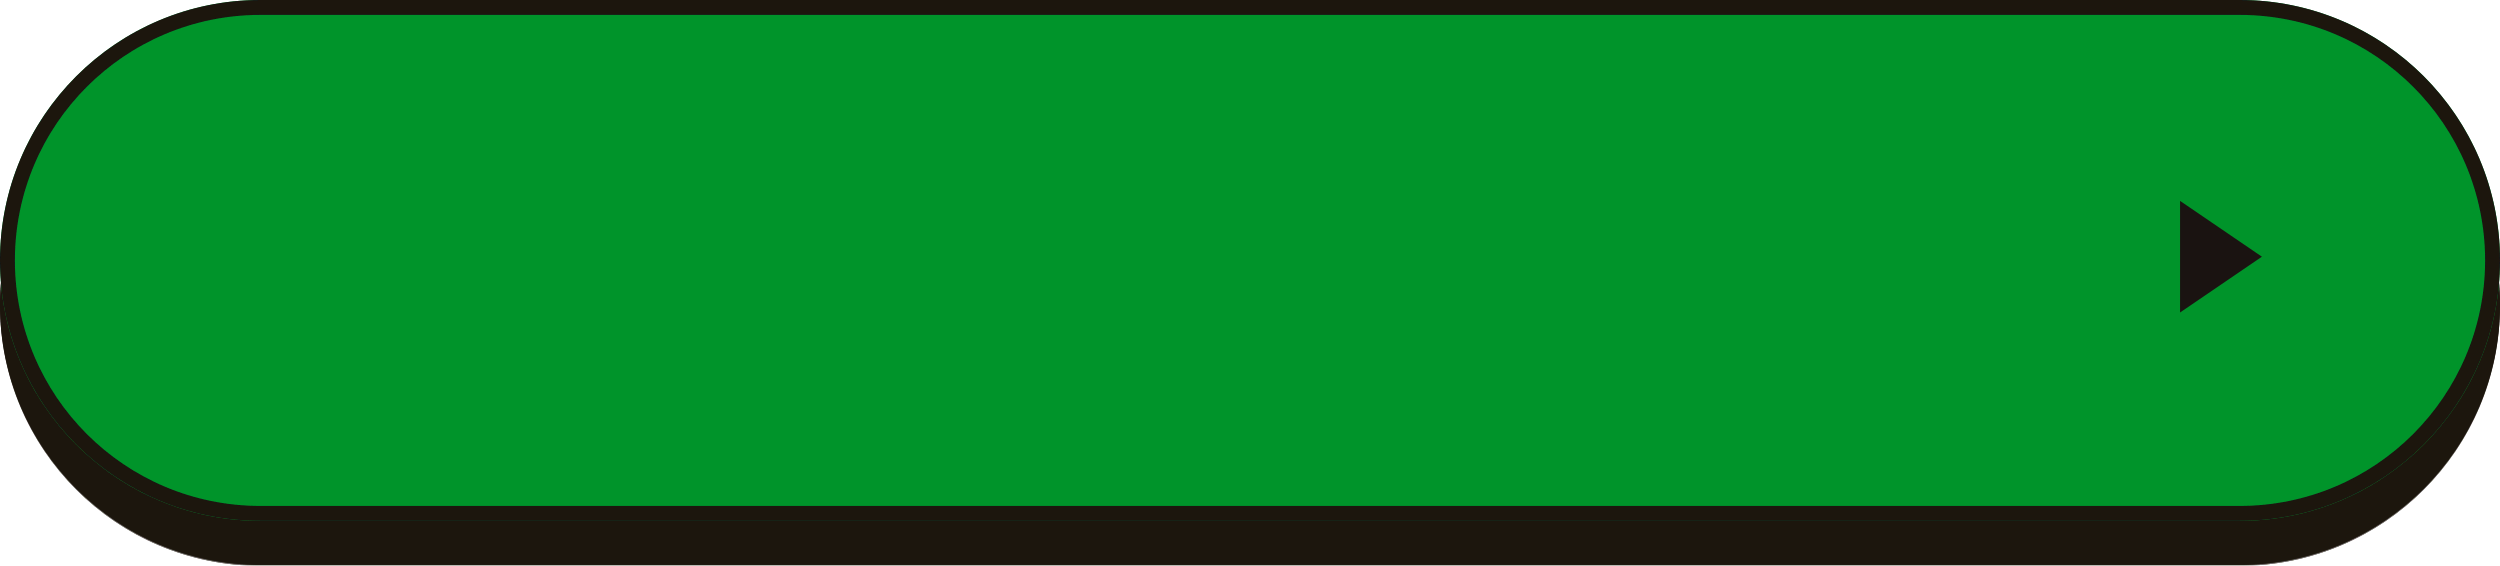
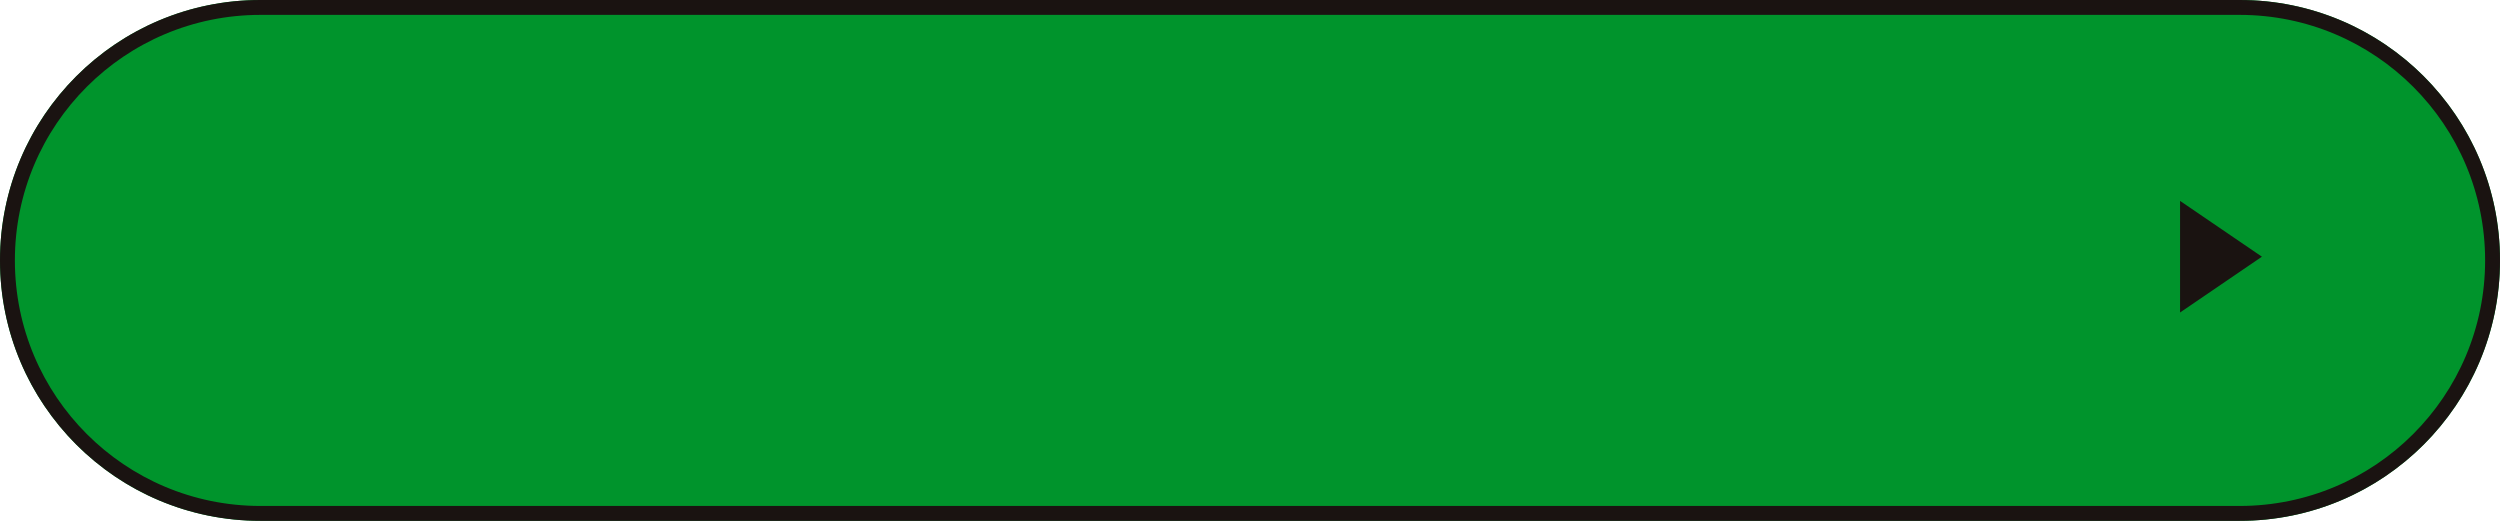
- <svg xmlns="http://www.w3.org/2000/svg" width="336" height="76" viewBox="0 0 336 76">
-   <defs>
-     <filter id="Rectangle_42" x="0" y="0" width="336" height="76" filterUnits="userSpaceOnUse">
-       <feOffset dy="6" input="SourceAlpha" />
-       <feGaussianBlur result="blur" />
-       <feFlood flood-color="#1a1311" />
-       <feComposite operator="in" in2="blur" />
-       <feComposite in="SourceGraphic" />
-     </filter>
-   </defs>
+ <svg xmlns="http://www.w3.org/2000/svg" width="336" height="70" viewBox="0 0 336 70">
  <g id="btn-bg" transform="translate(-261 -2511)">
-     <g transform="matrix(1, 0, 0, 1, 261, 2511)" filter="url(#Rectangle_42)">
-       <g id="Rectangle_42-2" data-name="Rectangle 42" fill="#00942c" stroke="#1a1311" stroke-width="2">
-         <rect width="336" height="70" rx="35" stroke="none" />
-         <rect x="1" y="1" width="334" height="68" rx="34" fill="none" />
-       </g>
+     <g id="Rectangle_42" data-name="Rectangle 42" transform="translate(261 2511)" fill="#00942c" stroke="#1a1311" stroke-width="2">
+       <rect width="336" height="70" rx="35" stroke="none" />
+       <rect x="1" y="1" width="334" height="68" rx="34" fill="none" />
    </g>
    <path id="Polygon_12" data-name="Polygon 12" d="M7.5,0,15,11H0Z" transform="translate(565 2538) rotate(90)" fill="#1a1311" />
  </g>
</svg>
